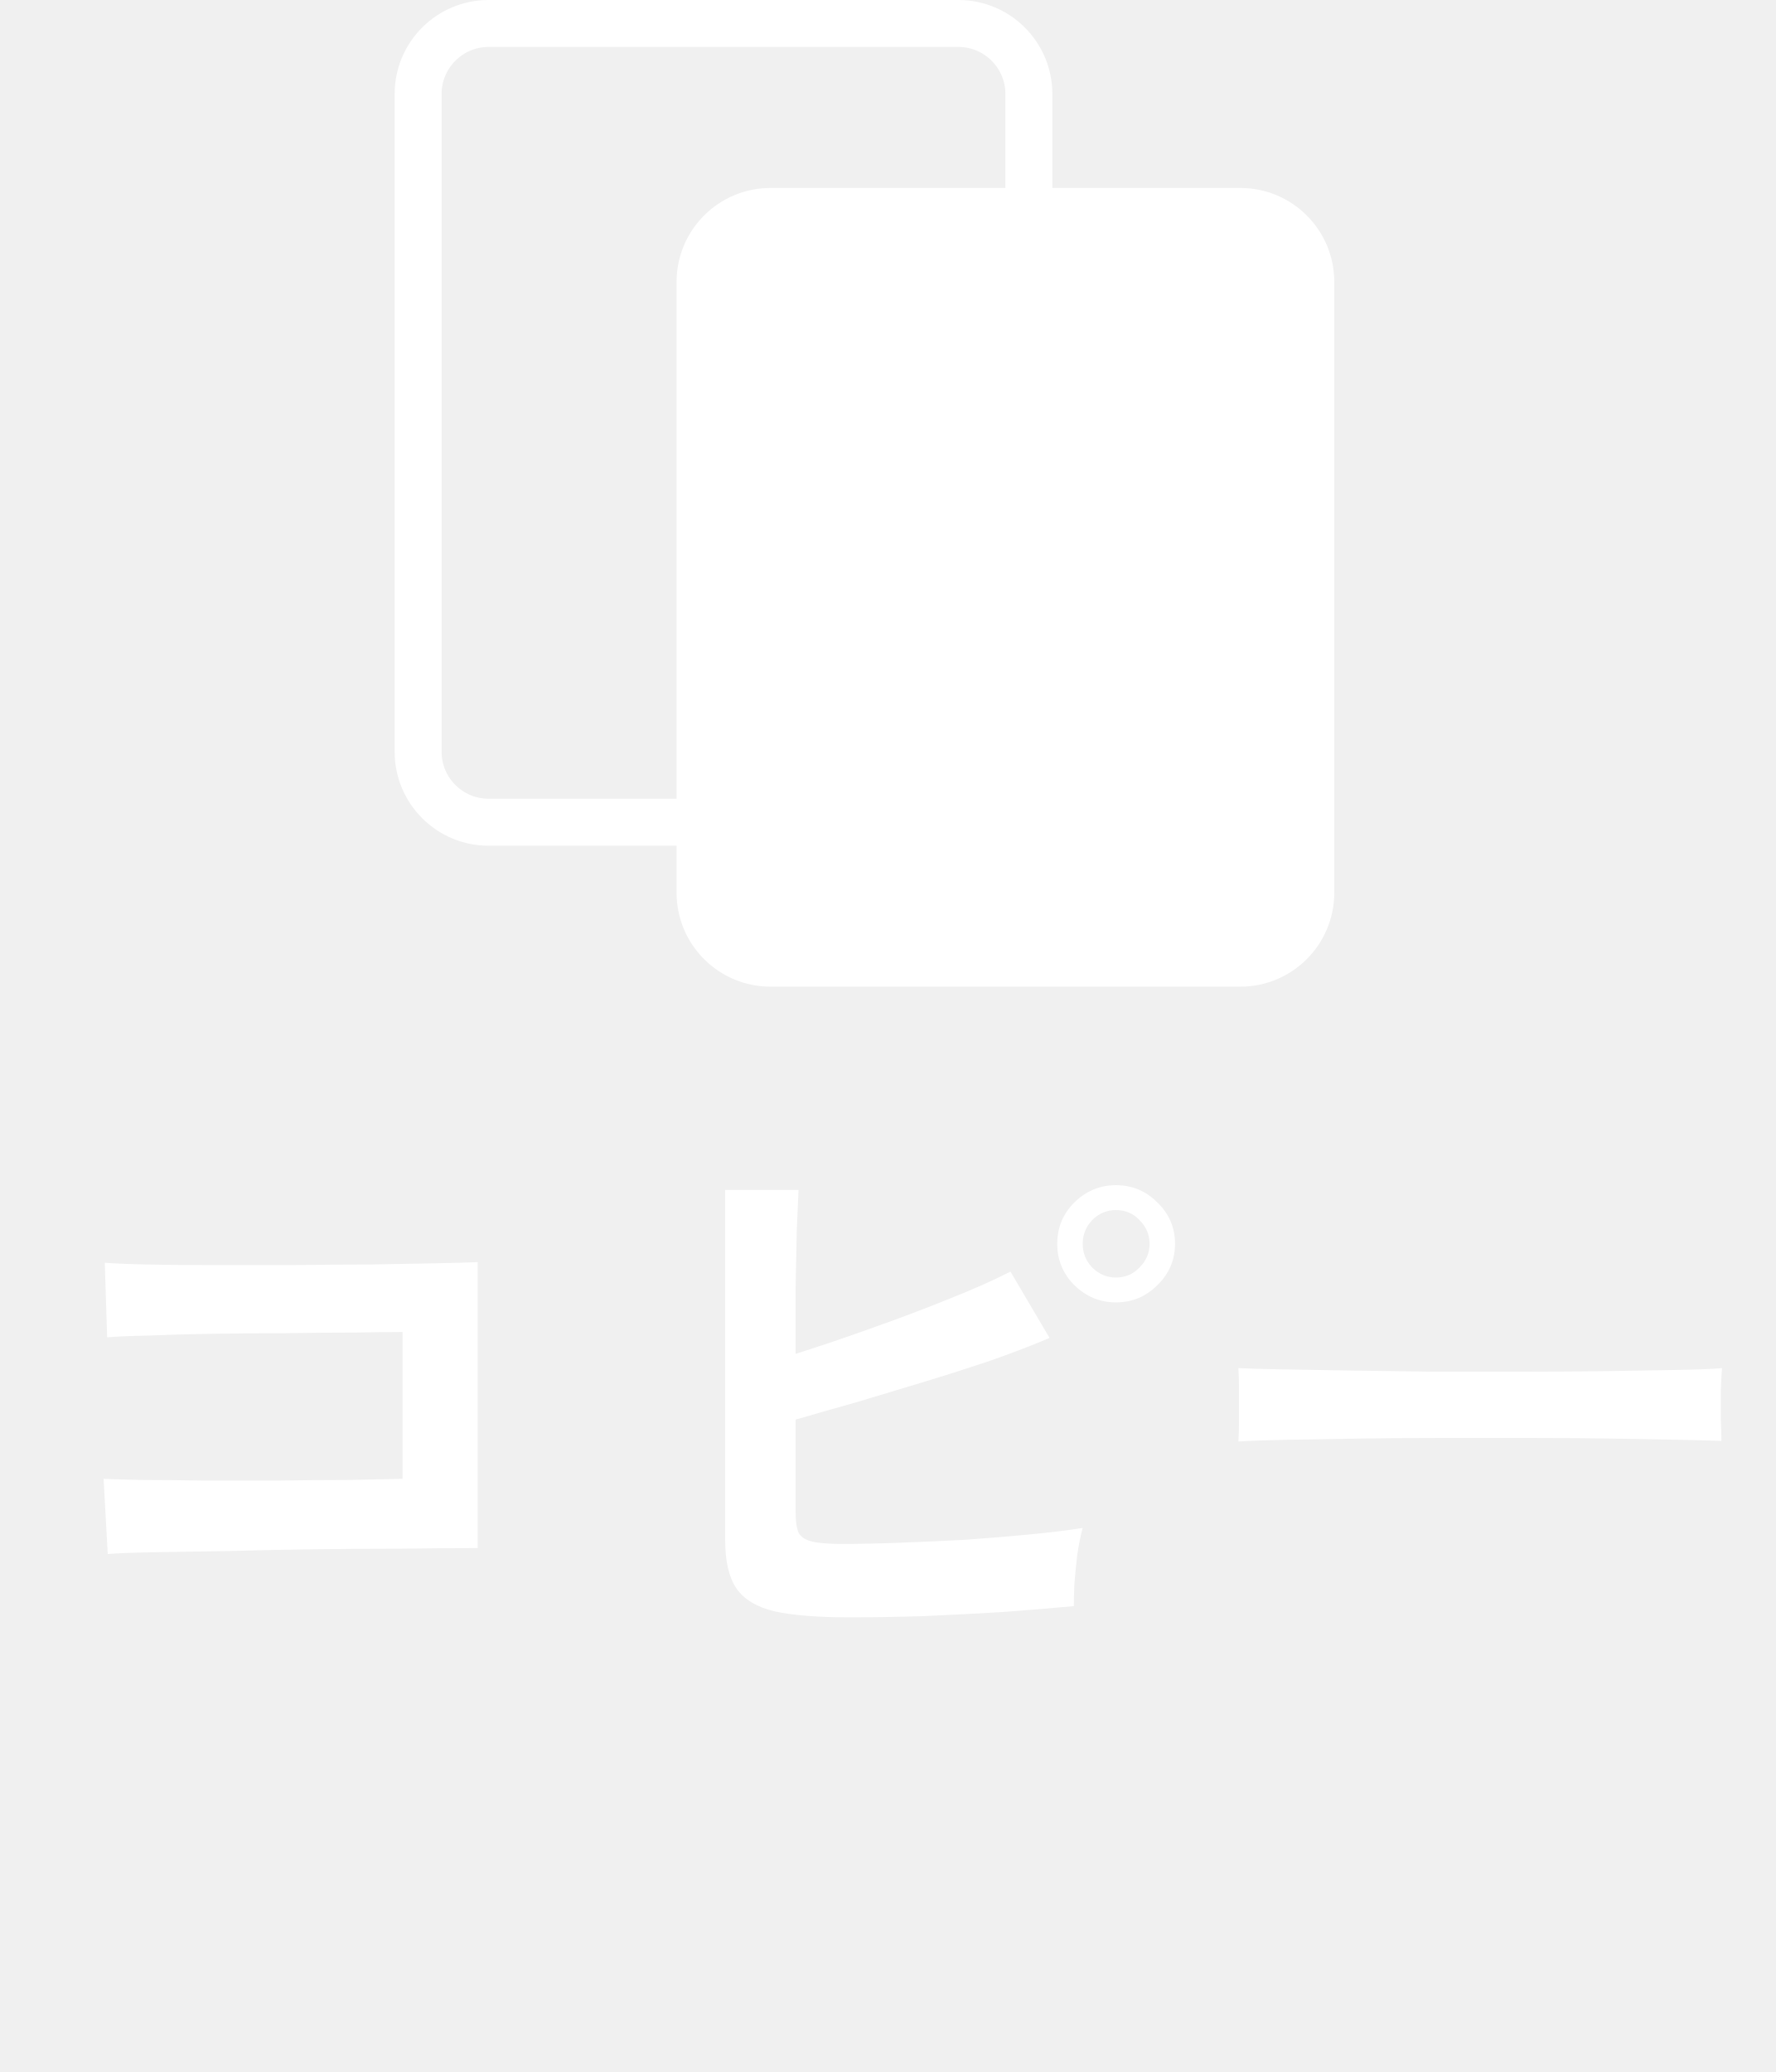
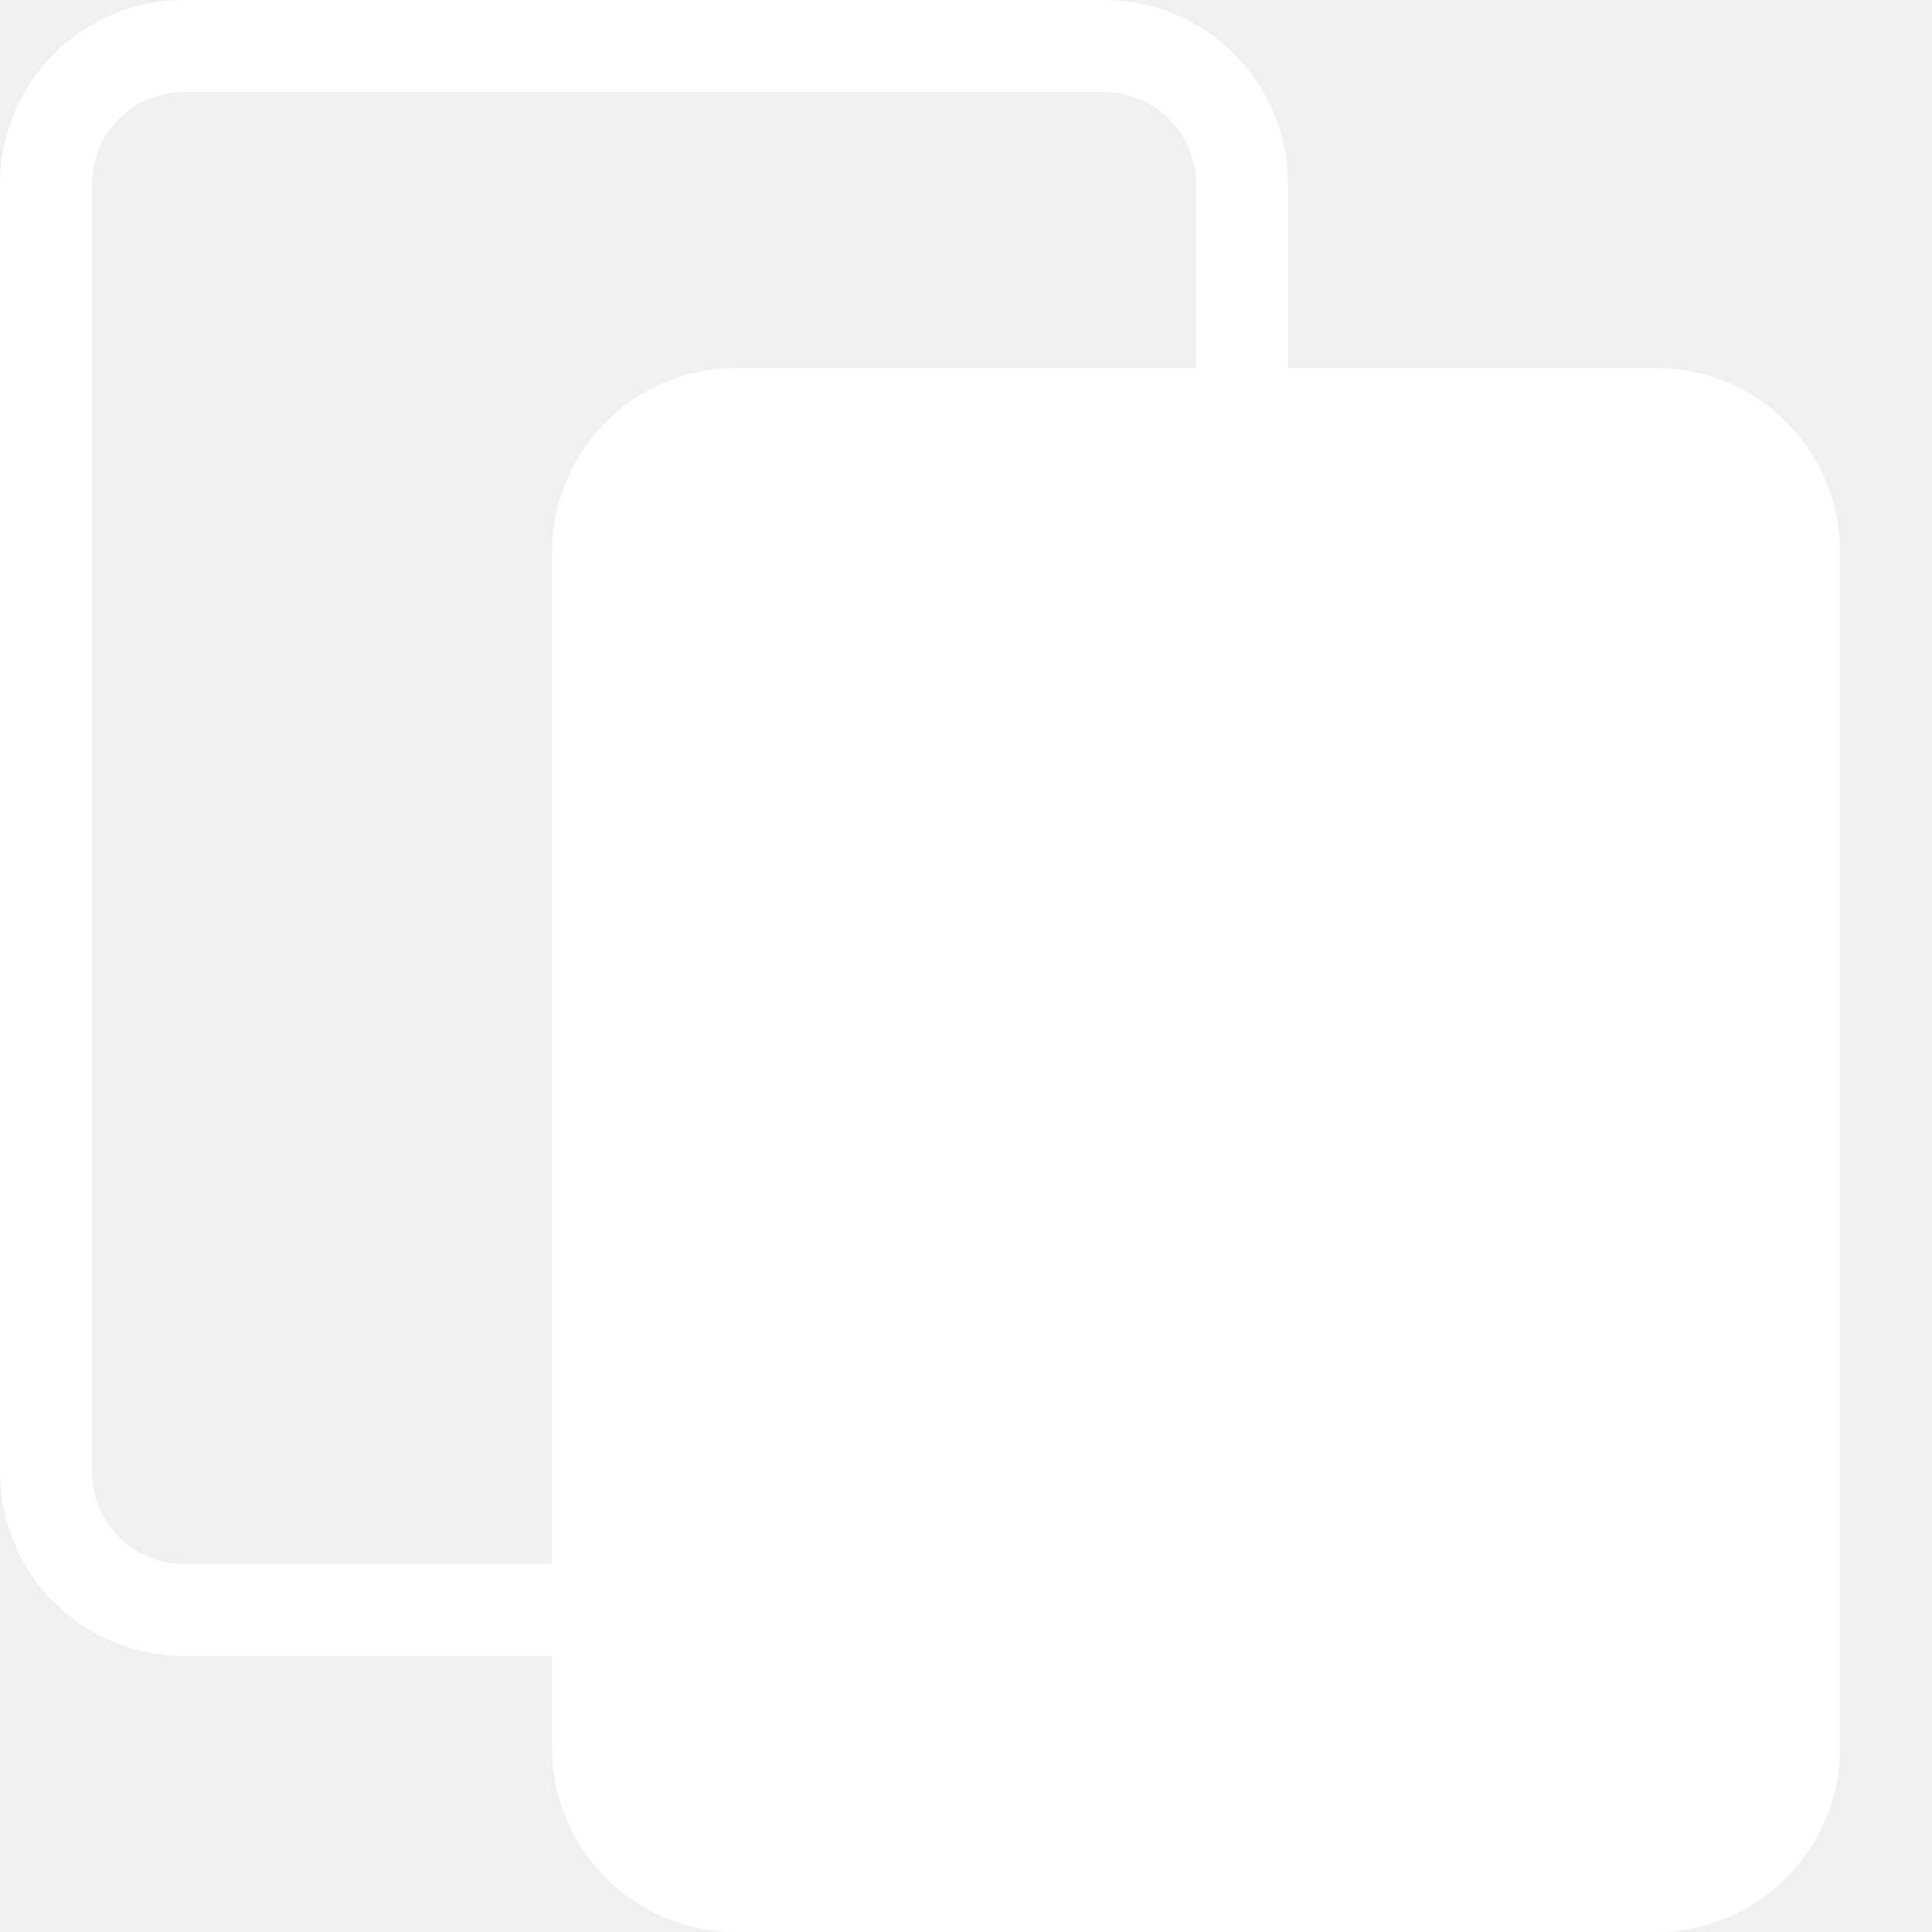
- <svg xmlns="http://www.w3.org/2000/svg" width="36" height="42" viewBox="0 0 36 42" fill="none">
-   <path d="M2.184 31.5L2.1 29.976C2.268 29.984 2.532 29.992 2.892 30C3.26 30 3.68 30.004 4.152 30.012C4.624 30.012 5.108 30.012 5.604 30.012C6.108 30.004 6.584 30 7.032 30C7.48 29.992 7.856 29.984 8.16 29.976V27C7.912 27 7.576 27.004 7.152 27.012C6.736 27.012 6.28 27.016 5.784 27.024C5.288 27.024 4.796 27.028 4.308 27.036C3.828 27.044 3.396 27.056 3.012 27.072C2.636 27.08 2.356 27.092 2.172 27.108L2.124 25.596C2.316 25.612 2.608 25.624 3 25.632C3.392 25.64 3.84 25.644 4.344 25.644C4.848 25.644 5.368 25.644 5.904 25.644C6.448 25.636 6.972 25.632 7.476 25.632C7.98 25.624 8.424 25.616 8.808 25.608C9.2 25.6 9.492 25.592 9.684 25.584V31.38C9.236 31.38 8.724 31.384 8.148 31.392C7.58 31.392 6.988 31.396 6.372 31.404C5.764 31.412 5.18 31.424 4.62 31.44C4.06 31.448 3.564 31.456 3.132 31.464C2.708 31.472 2.392 31.484 2.184 31.5ZM17.22 32.784C16.58 32.784 16.076 32.744 15.708 32.664C15.34 32.576 15.08 32.42 14.928 32.196C14.776 31.972 14.7 31.644 14.7 31.212V24.12H16.188C16.18 24.312 16.168 24.584 16.152 24.936C16.144 25.28 16.136 25.672 16.128 26.112C16.128 26.544 16.128 26.988 16.128 27.444C16.608 27.292 17.116 27.12 17.652 26.928C18.196 26.736 18.716 26.54 19.212 26.34C19.716 26.14 20.14 25.952 20.484 25.776L21.276 27.12C20.94 27.264 20.556 27.412 20.124 27.564C19.7 27.708 19.252 27.852 18.78 27.996C18.308 28.14 17.844 28.28 17.388 28.416C16.932 28.544 16.512 28.664 16.128 28.776V30.648C16.128 30.832 16.148 30.972 16.188 31.068C16.236 31.156 16.328 31.216 16.464 31.248C16.6 31.28 16.8 31.296 17.064 31.296C17.408 31.296 17.796 31.288 18.228 31.272C18.66 31.256 19.104 31.236 19.56 31.212C20.016 31.18 20.452 31.144 20.868 31.104C21.284 31.064 21.644 31.02 21.948 30.972C21.908 31.116 21.872 31.292 21.84 31.5C21.816 31.7 21.796 31.9 21.78 32.1C21.772 32.292 21.768 32.444 21.768 32.556C21.344 32.596 20.864 32.636 20.328 32.676C19.792 32.708 19.252 32.736 18.708 32.76C18.164 32.776 17.668 32.784 17.22 32.784ZM22.62 26.4C22.3 26.4 22.02 26.284 21.78 26.052C21.548 25.82 21.432 25.54 21.432 25.212C21.432 24.884 21.548 24.604 21.78 24.372C22.02 24.14 22.3 24.024 22.62 24.024C22.948 24.024 23.228 24.14 23.46 24.372C23.7 24.604 23.82 24.884 23.82 25.212C23.82 25.54 23.7 25.82 23.46 26.052C23.228 26.284 22.948 26.4 22.62 26.4ZM22.62 25.896C22.812 25.896 22.972 25.828 23.1 25.692C23.236 25.556 23.304 25.396 23.304 25.212C23.304 25.028 23.236 24.868 23.1 24.732C22.972 24.596 22.812 24.528 22.62 24.528C22.436 24.528 22.276 24.596 22.14 24.732C22.012 24.868 21.948 25.028 21.948 25.212C21.948 25.396 22.012 25.556 22.14 25.692C22.276 25.828 22.436 25.896 22.62 25.896ZM25.104 29.22C25.112 29.108 25.116 28.956 25.116 28.764C25.116 28.572 25.116 28.38 25.116 28.188C25.116 27.996 25.112 27.844 25.104 27.732C25.256 27.74 25.524 27.748 25.908 27.756C26.3 27.764 26.764 27.772 27.3 27.78C27.844 27.788 28.424 27.796 29.04 27.804C29.656 27.804 30.272 27.804 30.888 27.804C31.504 27.804 32.084 27.8 32.628 27.792C33.18 27.784 33.656 27.776 34.056 27.768C34.456 27.76 34.74 27.748 34.908 27.732C34.9 27.836 34.892 27.984 34.884 28.176C34.884 28.368 34.884 28.564 34.884 28.764C34.892 28.956 34.896 29.104 34.896 29.208C34.696 29.2 34.4 29.192 34.008 29.184C33.624 29.176 33.172 29.168 32.652 29.16C32.14 29.152 31.592 29.148 31.008 29.148C30.432 29.148 29.848 29.148 29.256 29.148C28.664 29.148 28.1 29.152 27.564 29.16C27.028 29.168 26.544 29.176 26.112 29.184C25.688 29.192 25.352 29.204 25.104 29.22Z" fill="white" />
-   <rect x="8.476" y="0.476" width="12.381" height="16.191" rx="1.429" stroke="white" stroke-width="0.952" />
-   <rect x="14.191" y="4.286" width="12.381" height="15.238" rx="1.429" fill="white" stroke="white" stroke-width="0.952" />
+ <svg xmlns="http://www.w3.org/2000/svg" width="20" height="20" viewBox="0 0 20 20" fill="none">
+   <rect x="0.476" y="0.476" width="12.381" height="16.191" rx="1.429" stroke="white" stroke-width="0.952" />
+   <rect x="6.191" y="4.286" width="12.381" height="15.238" rx="1.429" fill="white" stroke="white" stroke-width="0.952" />
</svg>
